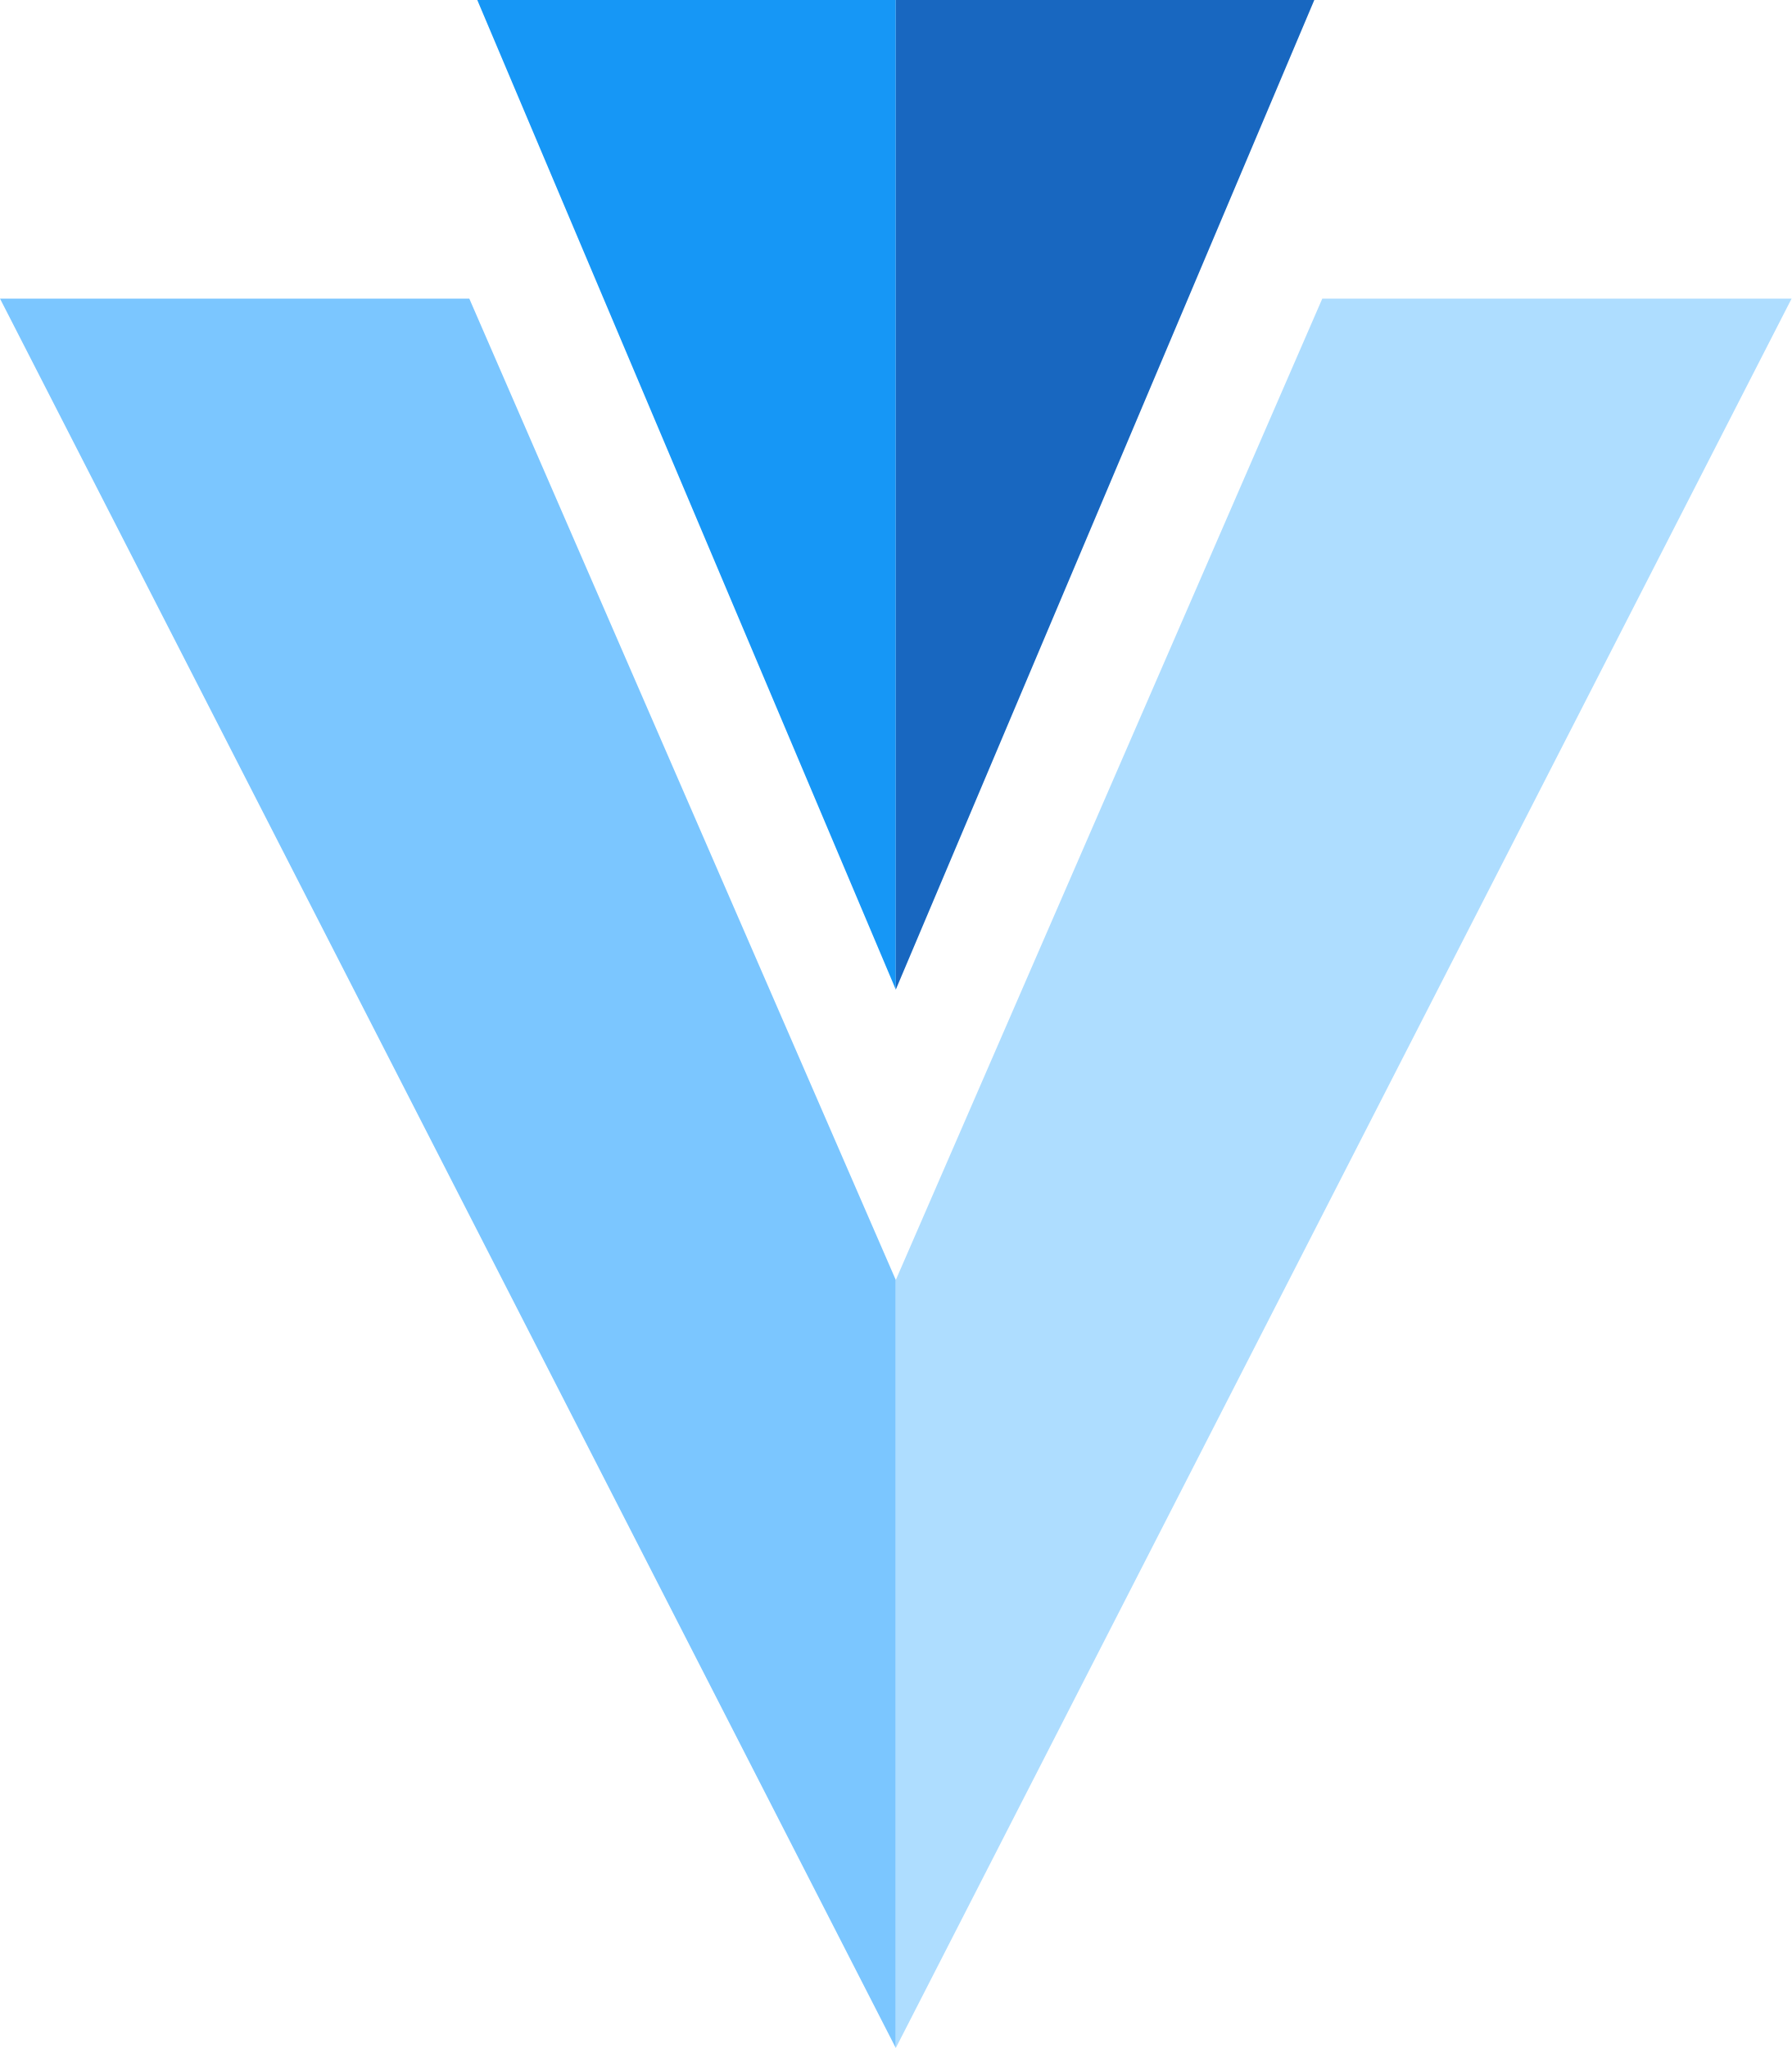
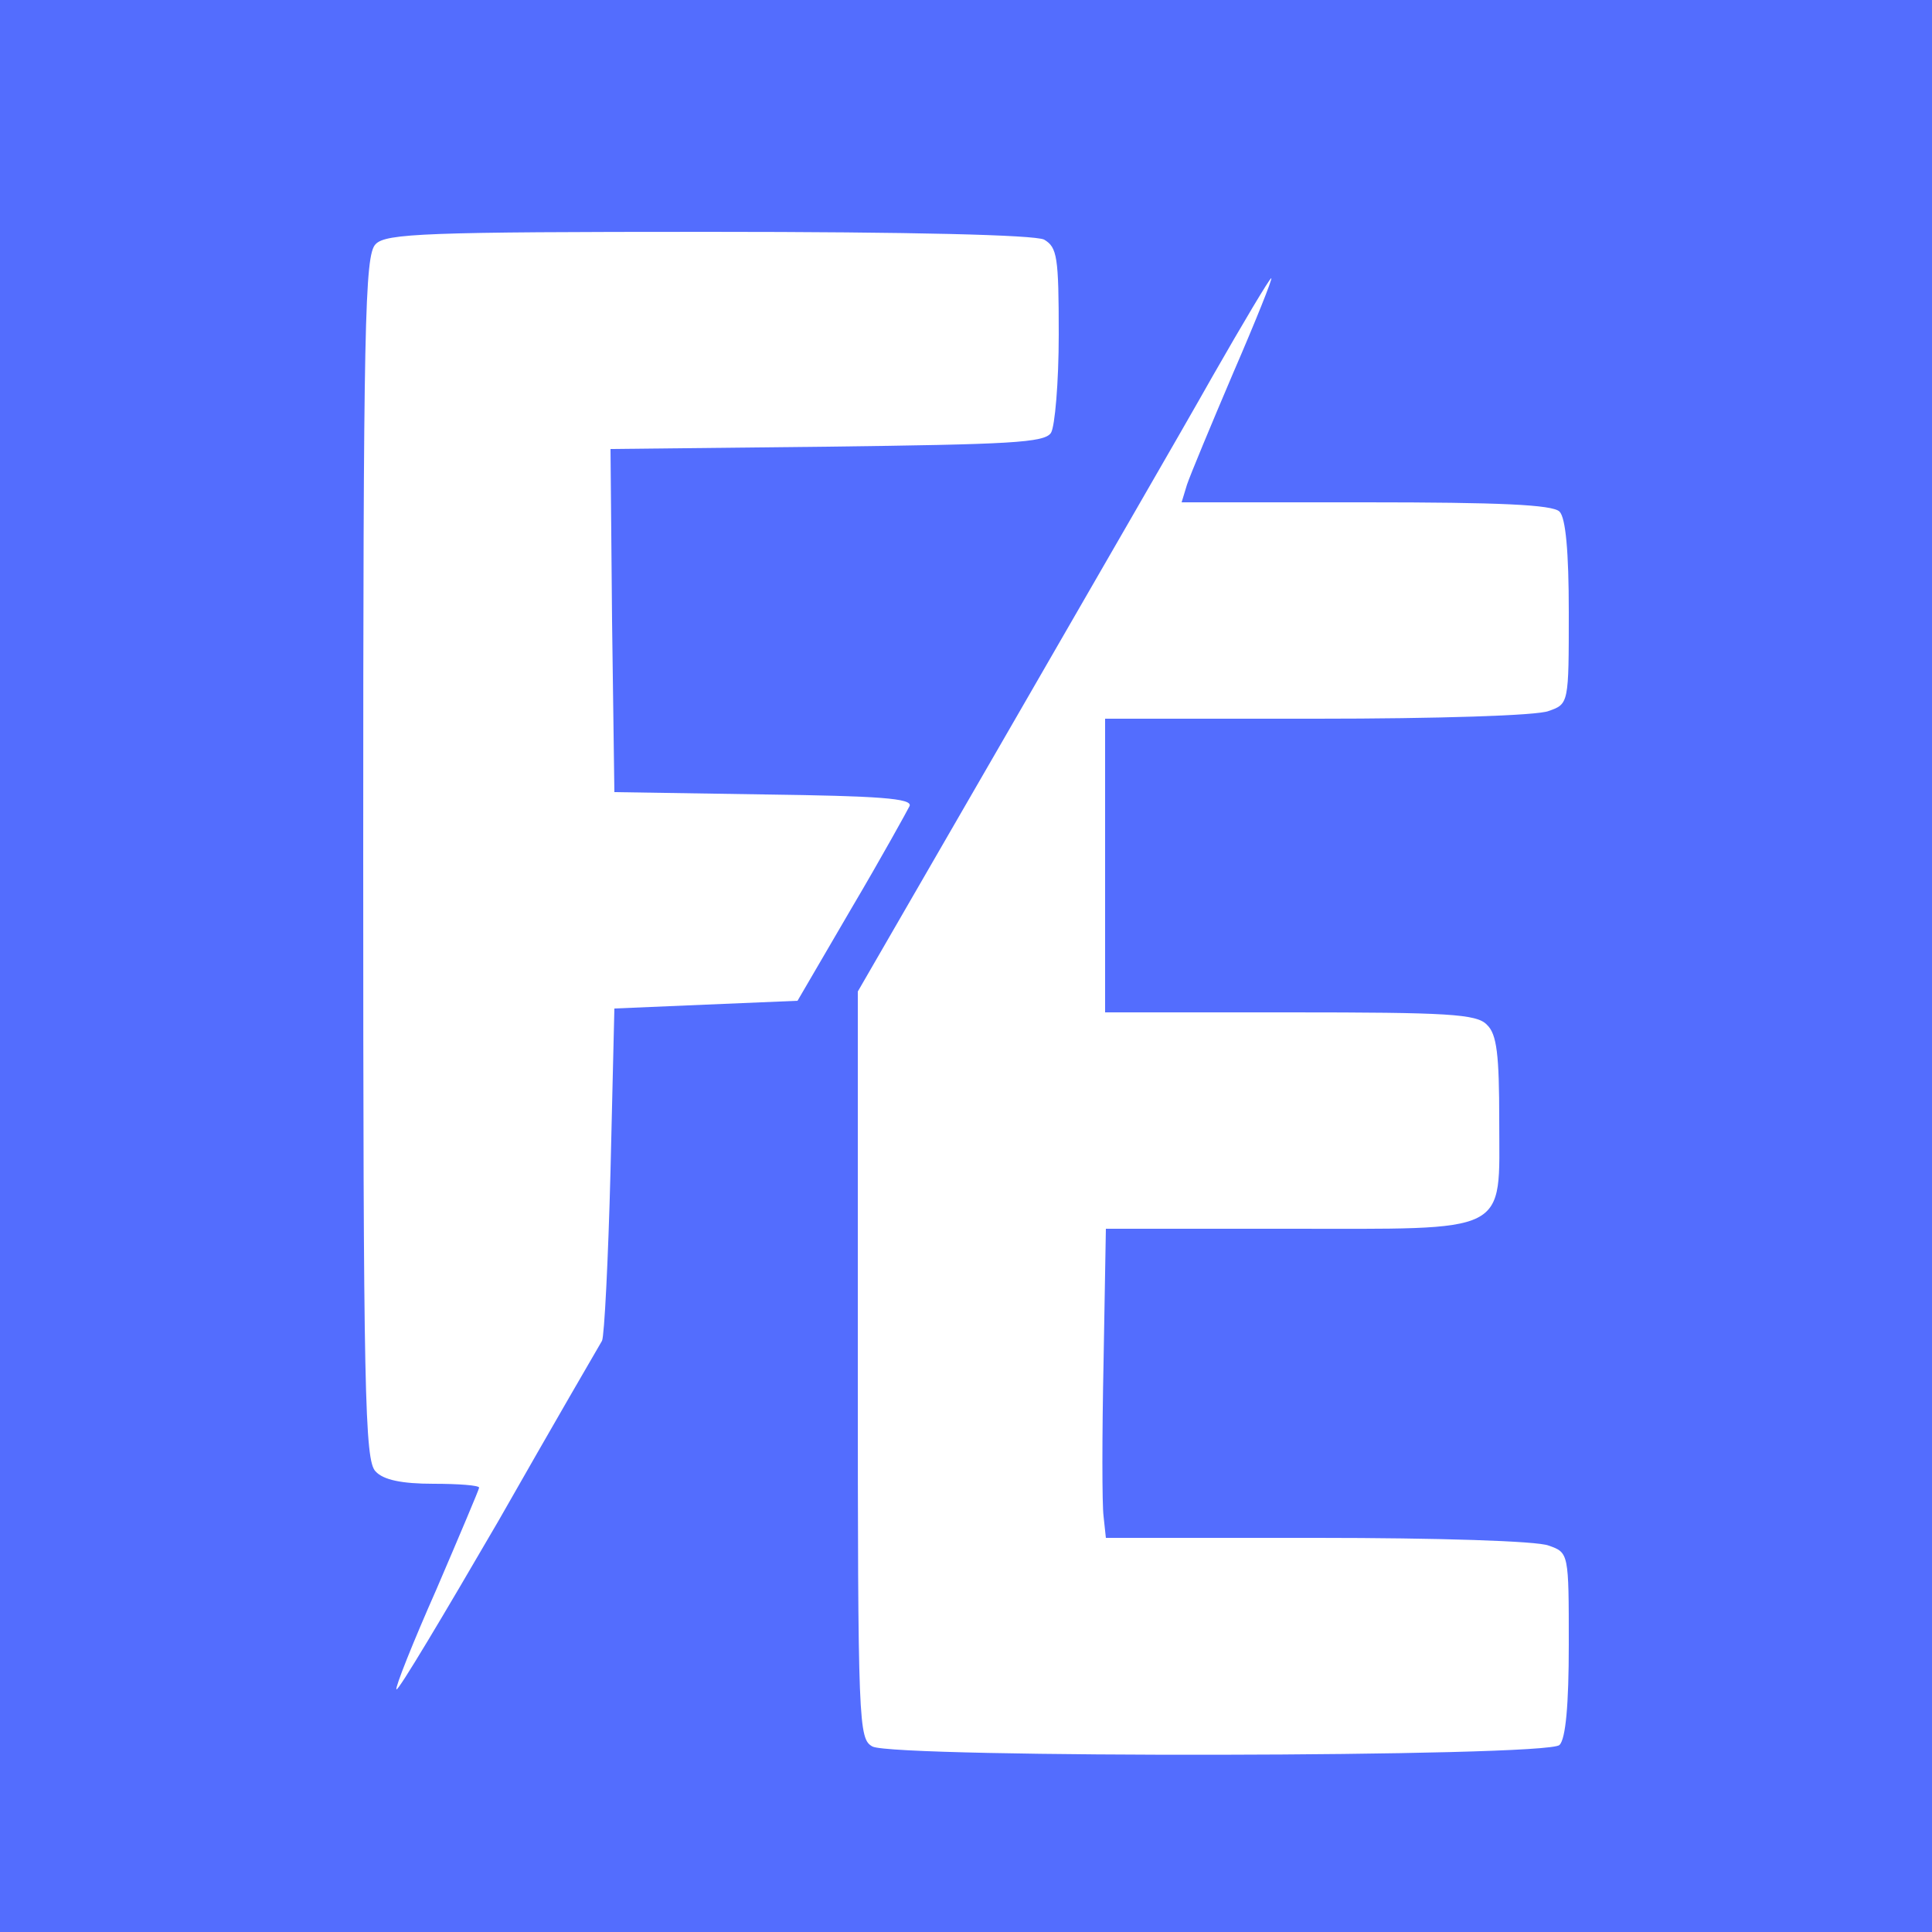
- <svg xmlns="http://www.w3.org/2000/svg" id="Layer_1" data-name="Layer 1" viewBox="0 0 87.5 100">
-   <defs>
-     <style>.cls-1{fill:#1697f6;}.cls-2{fill:#7bc6ff;}.cls-3{fill:#1867c0;}.cls-4{fill:#aeddff;}</style>
-   </defs>
-   <polyline class="cls-1" points="43.75 0 23.31 0 43.75 48.32" />
-   <polygon class="cls-2" points="43.75 62.5 43.75 100 0 14.58 22.92 14.58 43.75 62.5" />
-   <polyline class="cls-3" points="43.75 0 64.19 0 43.75 48.32" />
-   <polygon class="cls-4" points="64.58 14.58 87.5 14.58 43.75 100 43.75 62.5 64.58 14.58" />
+ <svg xmlns="http://www.w3.org/2000/svg" version="1.0" width="250pt" height="250pt" viewBox="0 0 250 250" preserveAspectRatio="xMidYMid meet" style="background-color:#f6f7ff">
+   <g transform="translate(0,250) scale(0.1,-0.1)" fill="#536DFE" stroke="none">
+     <path d="M0 1250 l0 -1250 1250 0 1250 0 0 1250 0 1250 -1250 0 -1250 0 0 -1250z m1351 940 c17 -10 19 -22 19 -123 0 -62 -5 -119 -10 -127 -8 -13 -54 -15 -290 -18 l-280 -3 2 -222 3 -222 193 -3 c149 -2 193 -5 189 -15 -3 -6 -36 -66 -75 -132 l-70 -120 -119 -5 -118 -5 -5 -210 c-3 -116 -8 -214 -11 -220 -3 -5 -64 -110 -134 -233 -71 -122 -130 -221 -132 -218 -2 2 21 60 52 130 30 70 55 129 55 131 0 3 -27 5 -59 5 -41 0 -65 5 -75 16 -14 14 -16 100 -16 794 0 694 2 780 16 794 13 14 66 16 430 16 267 0 422 -4 435 -10z m245 -172 c-29 -68 -56 -133 -60 -145 l-7 -23 238 0 c173 0 242 -3 251 -12 8 -8 12 -52 12 -130 0 -118 0 -119 -26 -128 -14 -6 -146 -10 -300 -10 l-274 0 0 -190 0 -190 239 0 c204 0 242 -2 255 -16 13 -12 16 -39 16 -124 0 -149 17 -140 -277 -140 l-232 0 -3 -172 c-2 -95 -2 -185 0 -200 l3 -28 274 0 c154 0 285 -4 299 -10 26 -9 26 -10 26 -128 0 -78 -4 -122 -12 -130 -16 -16 -859 -17 -889 -2 -18 10 -19 26 -19 494 l0 483 193 334 c106 184 226 391 266 462 40 70 74 127 76 127 2 0 -20 -55 -49 -122z" />
+   </g>
</svg>
